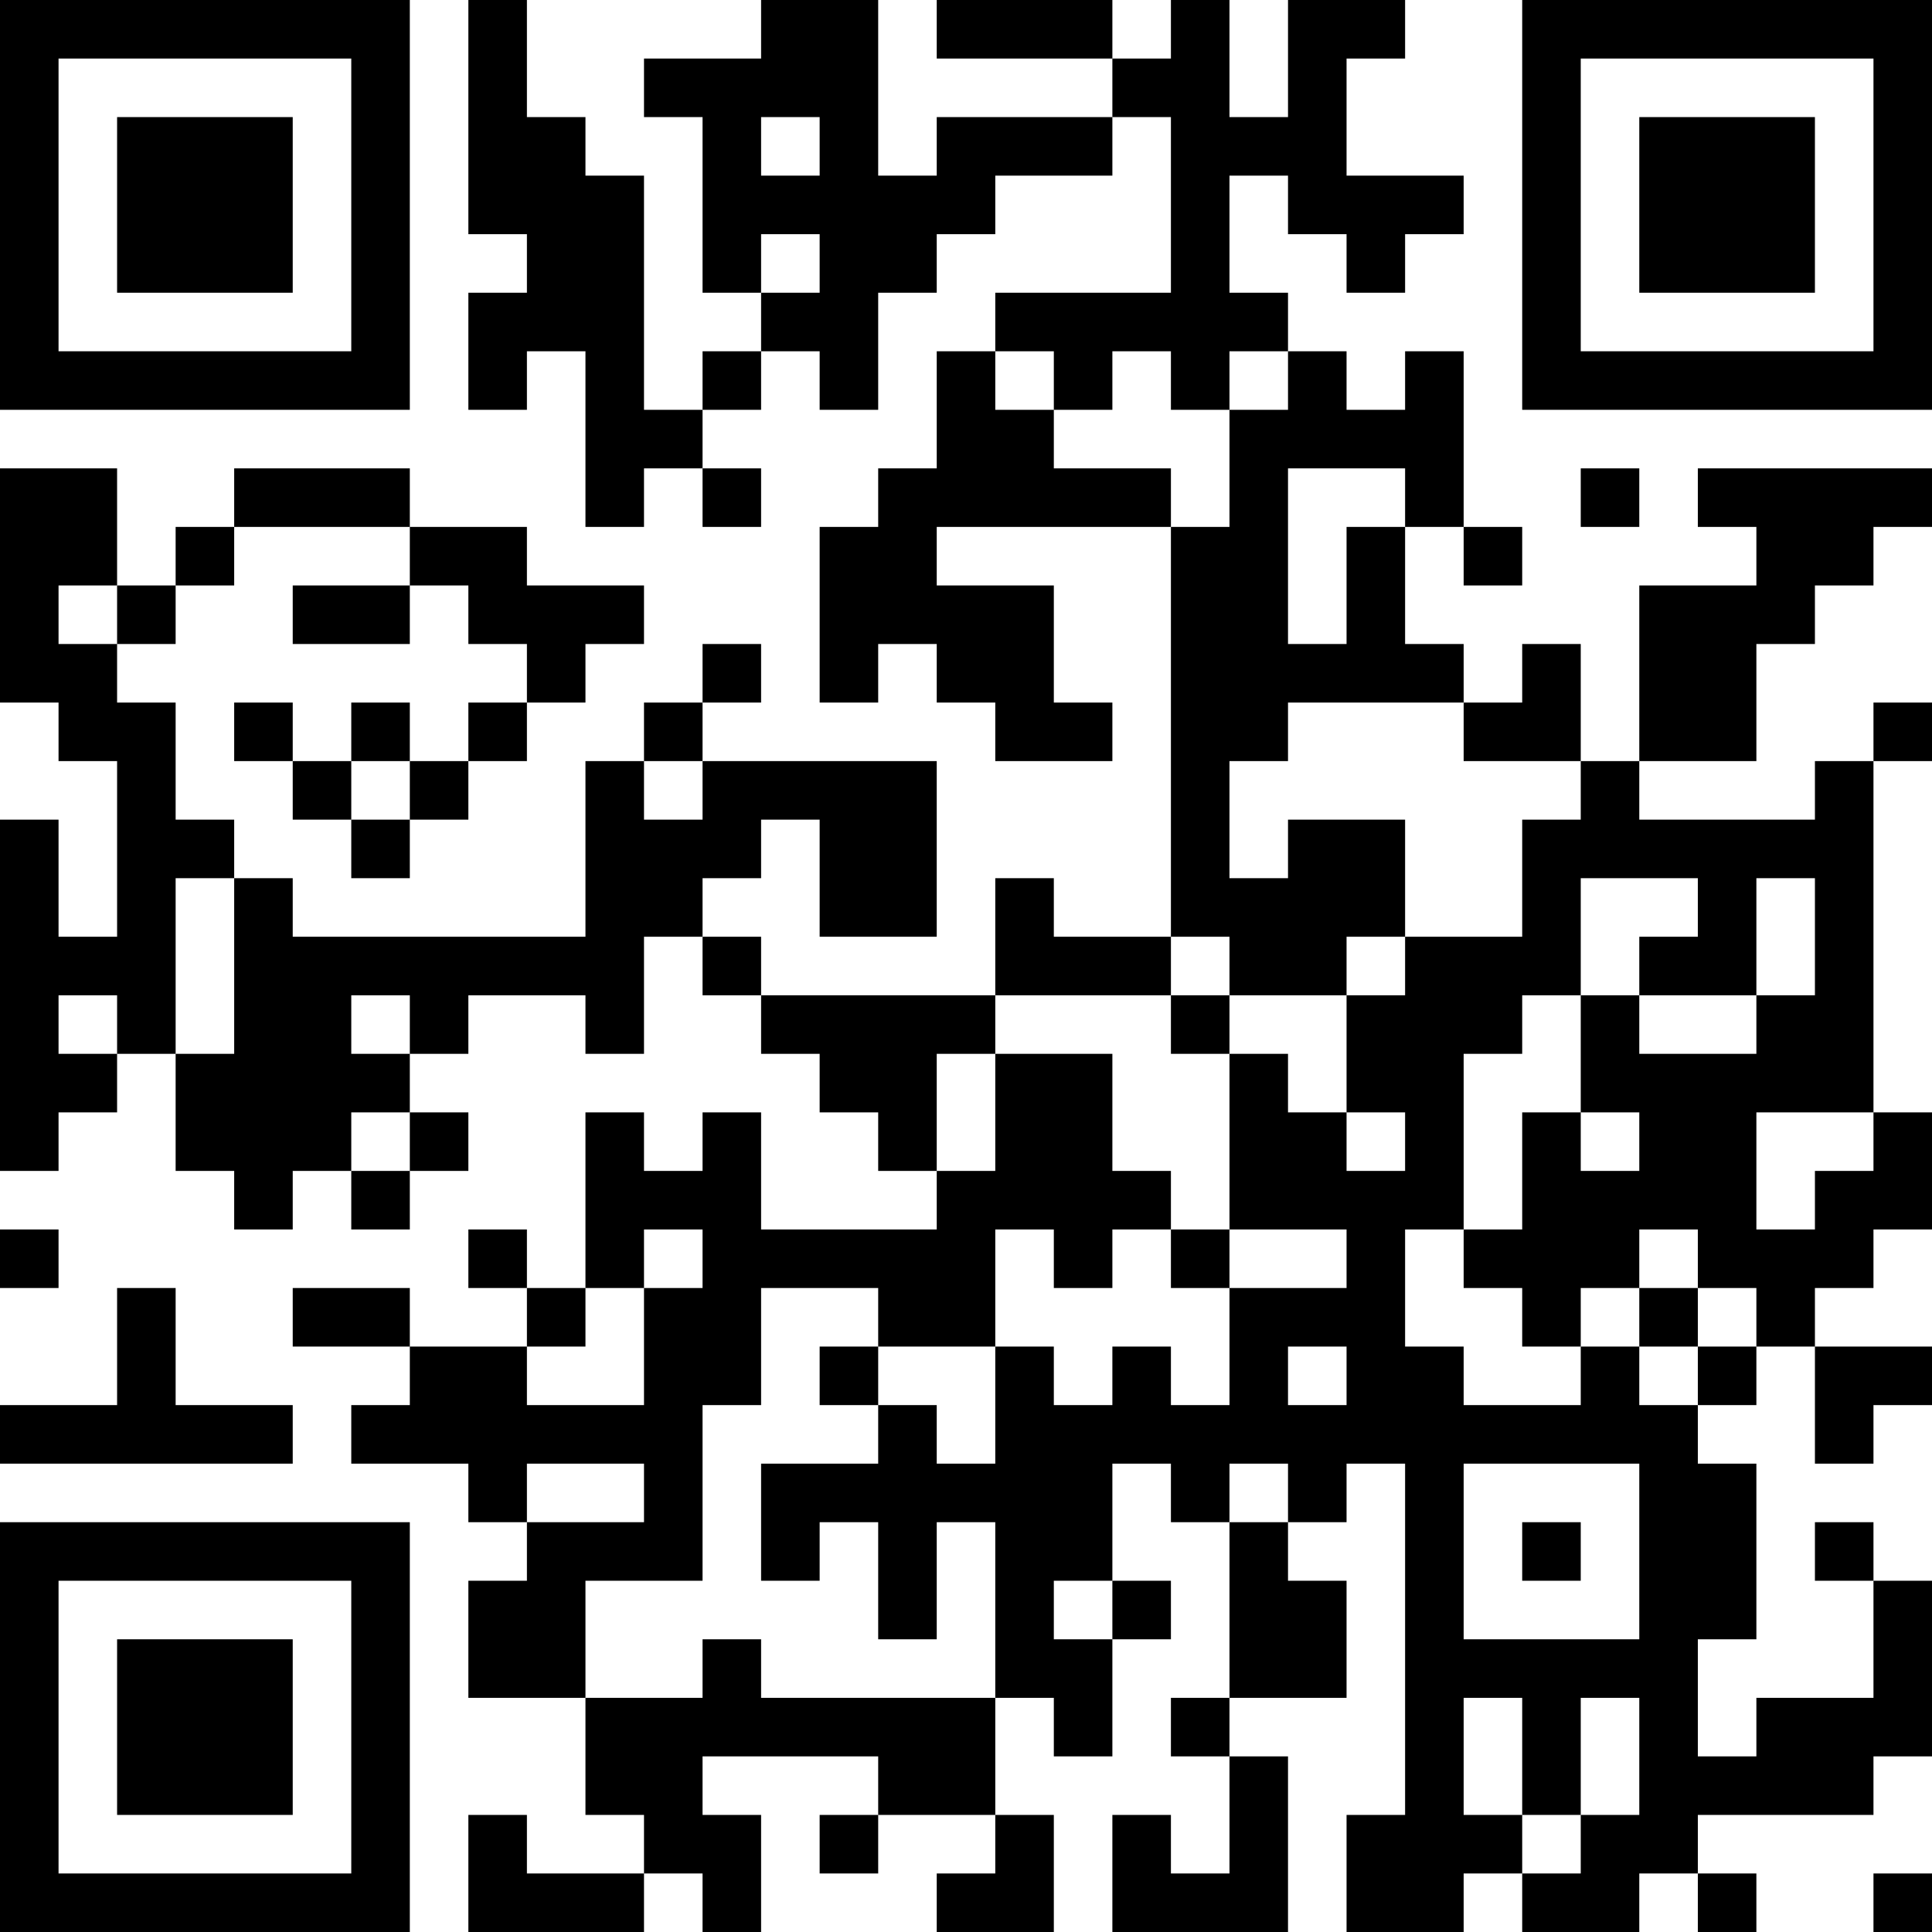
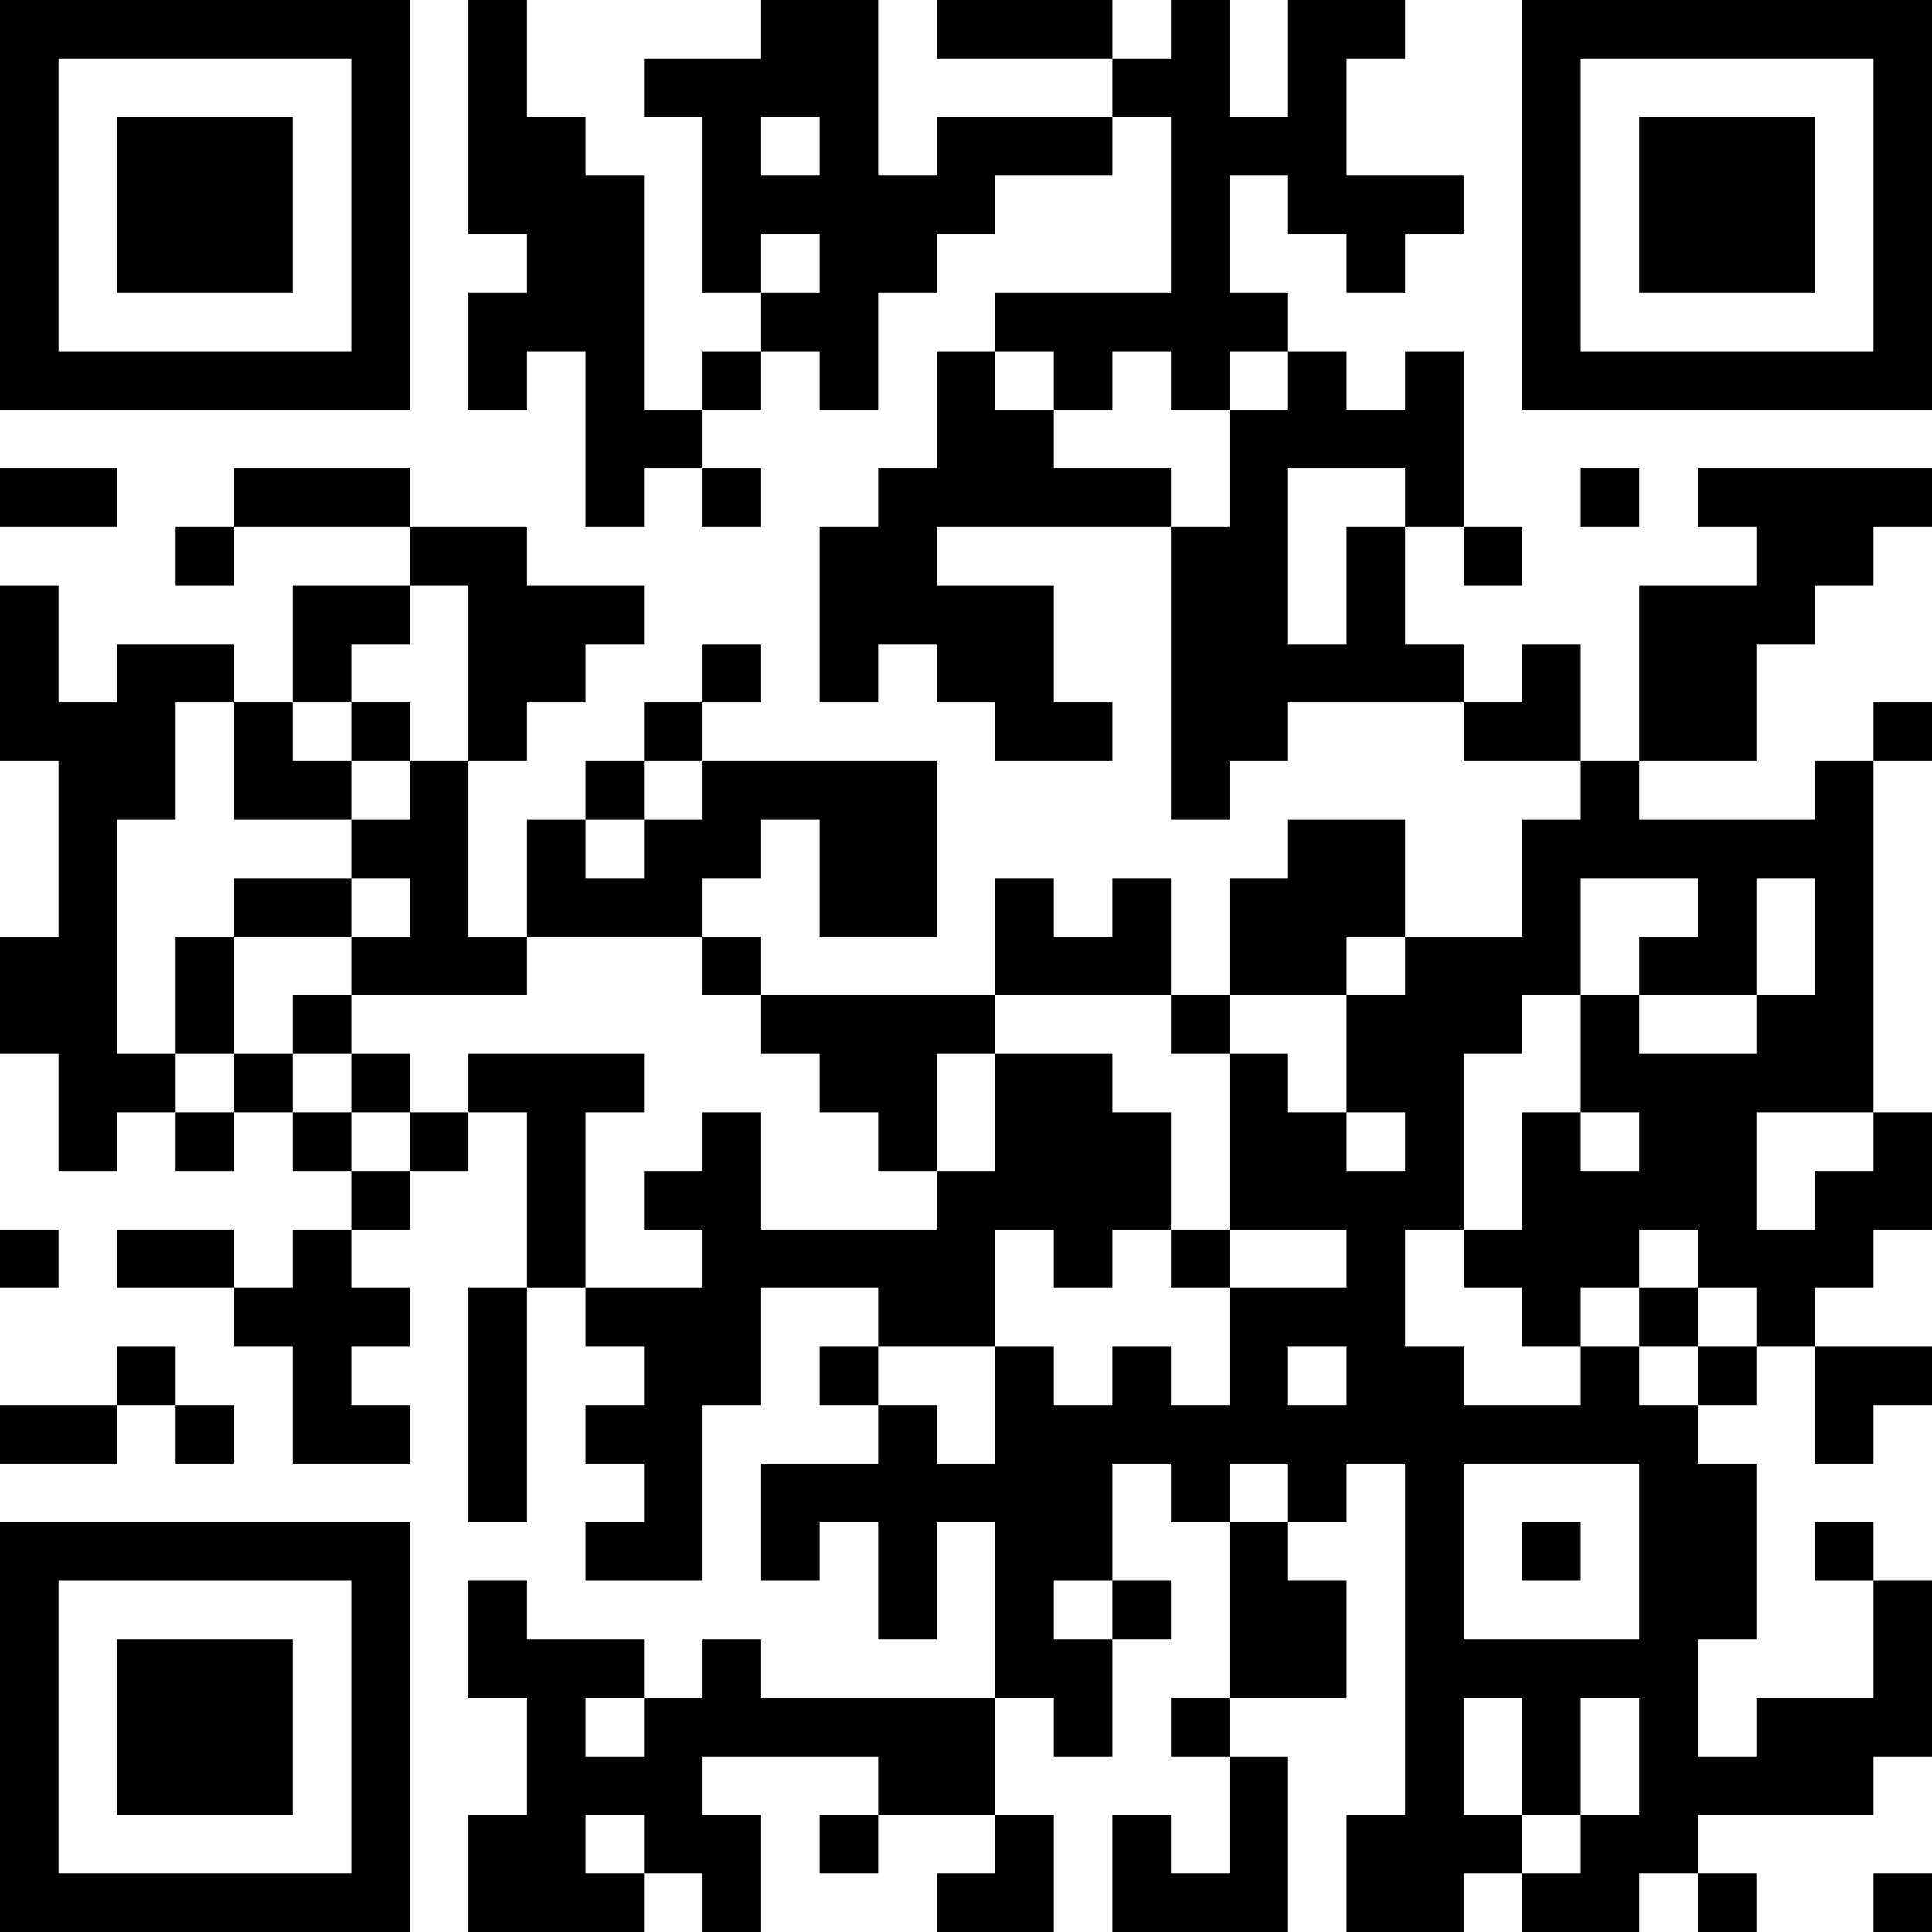
<svg xmlns="http://www.w3.org/2000/svg" version="1.1" width="300" height="300" viewBox="0 0 300 300">
  <rect x="0" y="0" width="300" height="300" fill="#ffffff" />
  <g transform="scale(9.091)">
    <g transform="translate(0,0)">
-       <path fill-rule="evenodd" d="M8 0L8 4L9 4L9 5L8 5L8 7L9 7L9 6L10 6L10 9L11 9L11 8L12 8L12 9L13 9L13 8L12 8L12 7L13 7L13 6L14 6L14 7L15 7L15 5L16 5L16 4L17 4L17 3L19 3L19 2L20 2L20 5L17 5L17 6L16 6L16 8L15 8L15 9L14 9L14 12L15 12L15 11L16 11L16 12L17 12L17 13L19 13L19 12L18 12L18 10L16 10L16 9L20 9L20 16L18 16L18 15L17 15L17 17L13 17L13 16L12 16L12 15L13 15L13 14L14 14L14 16L16 16L16 13L12 13L12 12L13 12L13 11L12 11L12 12L11 12L11 13L10 13L10 16L5 16L5 15L4 15L4 14L3 14L3 12L2 12L2 11L3 11L3 10L4 10L4 9L7 9L7 10L5 10L5 11L7 11L7 10L8 10L8 11L9 11L9 12L8 12L8 13L7 13L7 12L6 12L6 13L5 13L5 12L4 12L4 13L5 13L5 14L6 14L6 15L7 15L7 14L8 14L8 13L9 13L9 12L10 12L10 11L11 11L11 10L9 10L9 9L7 9L7 8L4 8L4 9L3 9L3 10L2 10L2 8L0 8L0 12L1 12L1 13L2 13L2 16L1 16L1 14L0 14L0 20L1 20L1 19L2 19L2 18L3 18L3 20L4 20L4 21L5 21L5 20L6 20L6 21L7 21L7 20L8 20L8 19L7 19L7 18L8 18L8 17L10 17L10 18L11 18L11 16L12 16L12 17L13 17L13 18L14 18L14 19L15 19L15 20L16 20L16 21L13 21L13 19L12 19L12 20L11 20L11 19L10 19L10 22L9 22L9 21L8 21L8 22L9 22L9 23L7 23L7 22L5 22L5 23L7 23L7 24L6 24L6 25L8 25L8 26L9 26L9 27L8 27L8 29L10 29L10 31L11 31L11 32L9 32L9 31L8 31L8 33L11 33L11 32L12 32L12 33L13 33L13 31L12 31L12 30L15 30L15 31L14 31L14 32L15 32L15 31L17 31L17 32L16 32L16 33L18 33L18 31L17 31L17 29L18 29L18 30L19 30L19 28L20 28L20 27L19 27L19 25L20 25L20 26L21 26L21 29L20 29L20 30L21 30L21 32L20 32L20 31L19 31L19 33L22 33L22 30L21 30L21 29L23 29L23 27L22 27L22 26L23 26L23 25L24 25L24 31L23 31L23 33L25 33L25 32L26 32L26 33L28 33L28 32L29 32L29 33L30 33L30 32L29 32L29 31L32 31L32 30L33 30L33 27L32 27L32 26L31 26L31 27L32 27L32 29L30 29L30 30L29 30L29 28L30 28L30 25L29 25L29 24L30 24L30 23L31 23L31 25L32 25L32 24L33 24L33 23L31 23L31 22L32 22L32 21L33 21L33 19L32 19L32 13L33 13L33 12L32 12L32 13L31 13L31 14L28 14L28 13L30 13L30 11L31 11L31 10L32 10L32 9L33 9L33 8L29 8L29 9L30 9L30 10L28 10L28 13L27 13L27 11L26 11L26 12L25 12L25 11L24 11L24 9L25 9L25 10L26 10L26 9L25 9L25 6L24 6L24 7L23 7L23 6L22 6L22 5L21 5L21 3L22 3L22 4L23 4L23 5L24 5L24 4L25 4L25 3L23 3L23 1L24 1L24 0L22 0L22 2L21 2L21 0L20 0L20 1L19 1L19 0L16 0L16 1L19 1L19 2L16 2L16 3L15 3L15 0L13 0L13 1L11 1L11 2L12 2L12 5L13 5L13 6L12 6L12 7L11 7L11 3L10 3L10 2L9 2L9 0ZM13 2L13 3L14 3L14 2ZM13 4L13 5L14 5L14 4ZM17 6L17 7L18 7L18 8L20 8L20 9L21 9L21 7L22 7L22 6L21 6L21 7L20 7L20 6L19 6L19 7L18 7L18 6ZM22 8L22 11L23 11L23 9L24 9L24 8ZM27 8L27 9L28 9L28 8ZM1 10L1 11L2 11L2 10ZM22 12L22 13L21 13L21 15L22 15L22 14L24 14L24 16L23 16L23 17L21 17L21 16L20 16L20 17L17 17L17 18L16 18L16 20L17 20L17 18L19 18L19 20L20 20L20 21L19 21L19 22L18 22L18 21L17 21L17 23L15 23L15 22L13 22L13 24L12 24L12 27L10 27L10 29L12 29L12 28L13 28L13 29L17 29L17 26L16 26L16 28L15 28L15 26L14 26L14 27L13 27L13 25L15 25L15 24L16 24L16 25L17 25L17 23L18 23L18 24L19 24L19 23L20 23L20 24L21 24L21 22L23 22L23 21L21 21L21 18L22 18L22 19L23 19L23 20L24 20L24 19L23 19L23 17L24 17L24 16L26 16L26 14L27 14L27 13L25 13L25 12ZM6 13L6 14L7 14L7 13ZM11 13L11 14L12 14L12 13ZM3 15L3 18L4 18L4 15ZM27 15L27 17L26 17L26 18L25 18L25 21L24 21L24 23L25 23L25 24L27 24L27 23L28 23L28 24L29 24L29 23L30 23L30 22L29 22L29 21L28 21L28 22L27 22L27 23L26 23L26 22L25 22L25 21L26 21L26 19L27 19L27 20L28 20L28 19L27 19L27 17L28 17L28 18L30 18L30 17L31 17L31 15L30 15L30 17L28 17L28 16L29 16L29 15ZM1 17L1 18L2 18L2 17ZM6 17L6 18L7 18L7 17ZM20 17L20 18L21 18L21 17ZM6 19L6 20L7 20L7 19ZM30 19L30 21L31 21L31 20L32 20L32 19ZM0 21L0 22L1 22L1 21ZM11 21L11 22L10 22L10 23L9 23L9 24L11 24L11 22L12 22L12 21ZM20 21L20 22L21 22L21 21ZM2 22L2 24L0 24L0 25L5 25L5 24L3 24L3 22ZM28 22L28 23L29 23L29 22ZM14 23L14 24L15 24L15 23ZM22 23L22 24L23 24L23 23ZM9 25L9 26L11 26L11 25ZM21 25L21 26L22 26L22 25ZM25 25L25 28L28 28L28 25ZM26 26L26 27L27 27L27 26ZM18 27L18 28L19 28L19 27ZM25 29L25 31L26 31L26 32L27 32L27 31L28 31L28 29L27 29L27 31L26 31L26 29ZM32 32L32 33L33 33L33 32ZM0 0L0 7L7 7L7 0ZM1 1L1 6L6 6L6 1ZM2 2L2 5L5 5L5 2ZM26 0L26 7L33 7L33 0ZM27 1L27 6L32 6L32 1ZM28 2L28 5L31 5L31 2ZM0 26L0 33L7 33L7 26ZM1 27L1 32L6 32L6 27ZM2 28L2 31L5 31L5 28Z" fill="#000000" />
+       <path fill-rule="evenodd" d="M8 0L8 4L9 4L9 5L8 5L8 7L9 7L9 6L10 6L10 9L11 9L11 8L12 8L12 9L13 9L13 8L12 8L12 7L13 7L13 6L14 6L14 7L15 7L15 5L16 5L16 4L17 4L17 3L19 3L19 2L20 2L20 5L17 5L17 6L16 6L16 8L15 8L15 9L14 9L14 12L15 12L15 11L16 11L16 12L17 12L17 13L19 13L19 12L18 12L18 10L16 10L16 9L20 9L20 14L21 14L21 13L22 13L22 12L25 12L25 13L27 13L27 14L26 14L26 16L24 16L24 14L22 14L22 15L21 15L21 17L20 17L20 15L19 15L19 16L18 16L18 15L17 15L17 17L13 17L13 16L12 16L12 15L13 15L13 14L14 14L14 16L16 16L16 13L12 13L12 12L13 12L13 11L12 11L12 12L11 12L11 13L10 13L10 14L9 14L9 16L8 16L8 13L9 13L9 12L10 12L10 11L11 11L11 10L9 10L9 9L7 9L7 8L4 8L4 9L3 9L3 10L4 10L4 9L7 9L7 10L5 10L5 12L4 12L4 11L2 11L2 12L1 12L1 10L0 10L0 13L1 13L1 16L0 16L0 18L1 18L1 20L2 20L2 19L3 19L3 20L4 20L4 19L5 19L5 20L6 20L6 21L5 21L5 22L4 22L4 21L2 21L2 22L4 22L4 23L5 23L5 25L7 25L7 24L6 24L6 23L7 23L7 22L6 22L6 21L7 21L7 20L8 20L8 19L9 19L9 22L8 22L8 26L9 26L9 22L10 22L10 23L11 23L11 24L10 24L10 25L11 25L11 26L10 26L10 27L12 27L12 24L13 24L13 22L15 22L15 23L14 23L14 24L15 24L15 25L13 25L13 27L14 27L14 26L15 26L15 28L16 28L16 26L17 26L17 29L13 29L13 28L12 28L12 29L11 29L11 28L9 28L9 27L8 27L8 29L9 29L9 31L8 31L8 33L11 33L11 32L12 32L12 33L13 33L13 31L12 31L12 30L15 30L15 31L14 31L14 32L15 32L15 31L17 31L17 32L16 32L16 33L18 33L18 31L17 31L17 29L18 29L18 30L19 30L19 28L20 28L20 27L19 27L19 25L20 25L20 26L21 26L21 29L20 29L20 30L21 30L21 32L20 32L20 31L19 31L19 33L22 33L22 30L21 30L21 29L23 29L23 27L22 27L22 26L23 26L23 25L24 25L24 31L23 31L23 33L25 33L25 32L26 32L26 33L28 33L28 32L29 32L29 33L30 33L30 32L29 32L29 31L32 31L32 30L33 30L33 27L32 27L32 26L31 26L31 27L32 27L32 29L30 29L30 30L29 30L29 28L30 28L30 25L29 25L29 24L30 24L30 23L31 23L31 25L32 25L32 24L33 24L33 23L31 23L31 22L32 22L32 21L33 21L33 19L32 19L32 13L33 13L33 12L32 12L32 13L31 13L31 14L28 14L28 13L30 13L30 11L31 11L31 10L32 10L32 9L33 9L33 8L29 8L29 9L30 9L30 10L28 10L28 13L27 13L27 11L26 11L26 12L25 12L25 11L24 11L24 9L25 9L25 10L26 10L26 9L25 9L25 6L24 6L24 7L23 7L23 6L22 6L22 5L21 5L21 3L22 3L22 4L23 4L23 5L24 5L24 4L25 4L25 3L23 3L23 1L24 1L24 0L22 0L22 2L21 2L21 0L20 0L20 1L19 1L19 0L16 0L16 1L19 1L19 2L16 2L16 3L15 3L15 0L13 0L13 1L11 1L11 2L12 2L12 5L13 5L13 6L12 6L12 7L11 7L11 3L10 3L10 2L9 2L9 0ZM13 2L13 3L14 3L14 2ZM13 4L13 5L14 5L14 4ZM17 6L17 7L18 7L18 8L20 8L20 9L21 9L21 7L22 7L22 6L21 6L21 7L20 7L20 6L19 6L19 7L18 7L18 6ZM0 8L0 9L2 9L2 8ZM22 8L22 11L23 11L23 9L24 9L24 8ZM27 8L27 9L28 9L28 8ZM7 10L7 11L6 11L6 12L5 12L5 13L6 13L6 14L4 14L4 12L3 12L3 14L2 14L2 18L3 18L3 19L4 19L4 18L5 18L5 19L6 19L6 20L7 20L7 19L8 19L8 18L11 18L11 19L10 19L10 22L12 22L12 21L11 21L11 20L12 20L12 19L13 19L13 21L16 21L16 20L17 20L17 18L19 18L19 19L20 19L20 21L19 21L19 22L18 22L18 21L17 21L17 23L15 23L15 24L16 24L16 25L17 25L17 23L18 23L18 24L19 24L19 23L20 23L20 24L21 24L21 22L23 22L23 21L21 21L21 18L22 18L22 19L23 19L23 20L24 20L24 19L23 19L23 17L24 17L24 16L23 16L23 17L21 17L21 18L20 18L20 17L17 17L17 18L16 18L16 20L15 20L15 19L14 19L14 18L13 18L13 17L12 17L12 16L9 16L9 17L6 17L6 16L7 16L7 15L6 15L6 14L7 14L7 13L8 13L8 10ZM6 12L6 13L7 13L7 12ZM11 13L11 14L10 14L10 15L11 15L11 14L12 14L12 13ZM4 15L4 16L3 16L3 18L4 18L4 16L6 16L6 15ZM27 15L27 17L26 17L26 18L25 18L25 21L24 21L24 23L25 23L25 24L27 24L27 23L28 23L28 24L29 24L29 23L30 23L30 22L29 22L29 21L28 21L28 22L27 22L27 23L26 23L26 22L25 22L25 21L26 21L26 19L27 19L27 20L28 20L28 19L27 19L27 17L28 17L28 18L30 18L30 17L31 17L31 15L30 15L30 17L28 17L28 16L29 16L29 15ZM5 17L5 18L6 18L6 19L7 19L7 18L6 18L6 17ZM30 19L30 21L31 21L31 20L32 20L32 19ZM0 21L0 22L1 22L1 21ZM20 21L20 22L21 22L21 21ZM28 22L28 23L29 23L29 22ZM2 23L2 24L0 24L0 25L2 25L2 24L3 24L3 25L4 25L4 24L3 24L3 23ZM22 23L22 24L23 24L23 23ZM21 25L21 26L22 26L22 25ZM25 25L25 28L28 28L28 25ZM26 26L26 27L27 27L27 26ZM18 27L18 28L19 28L19 27ZM10 29L10 30L11 30L11 29ZM25 29L25 31L26 31L26 32L27 32L27 31L28 31L28 29L27 29L27 31L26 31L26 29ZM10 31L10 32L11 32L11 31ZM32 32L32 33L33 33L33 32ZM0 0L0 7L7 7L7 0ZM1 1L1 6L6 6L6 1ZM2 2L2 5L5 5L5 2ZM26 0L26 7L33 7L33 0ZM27 1L27 6L32 6L32 1ZM28 2L28 5L31 5L31 2ZM0 26L0 33L7 33L7 26ZM1 27L1 32L6 32L6 27ZM2 28L2 31L5 31L5 28Z" fill="#000000" />
    </g>
  </g>
</svg>
